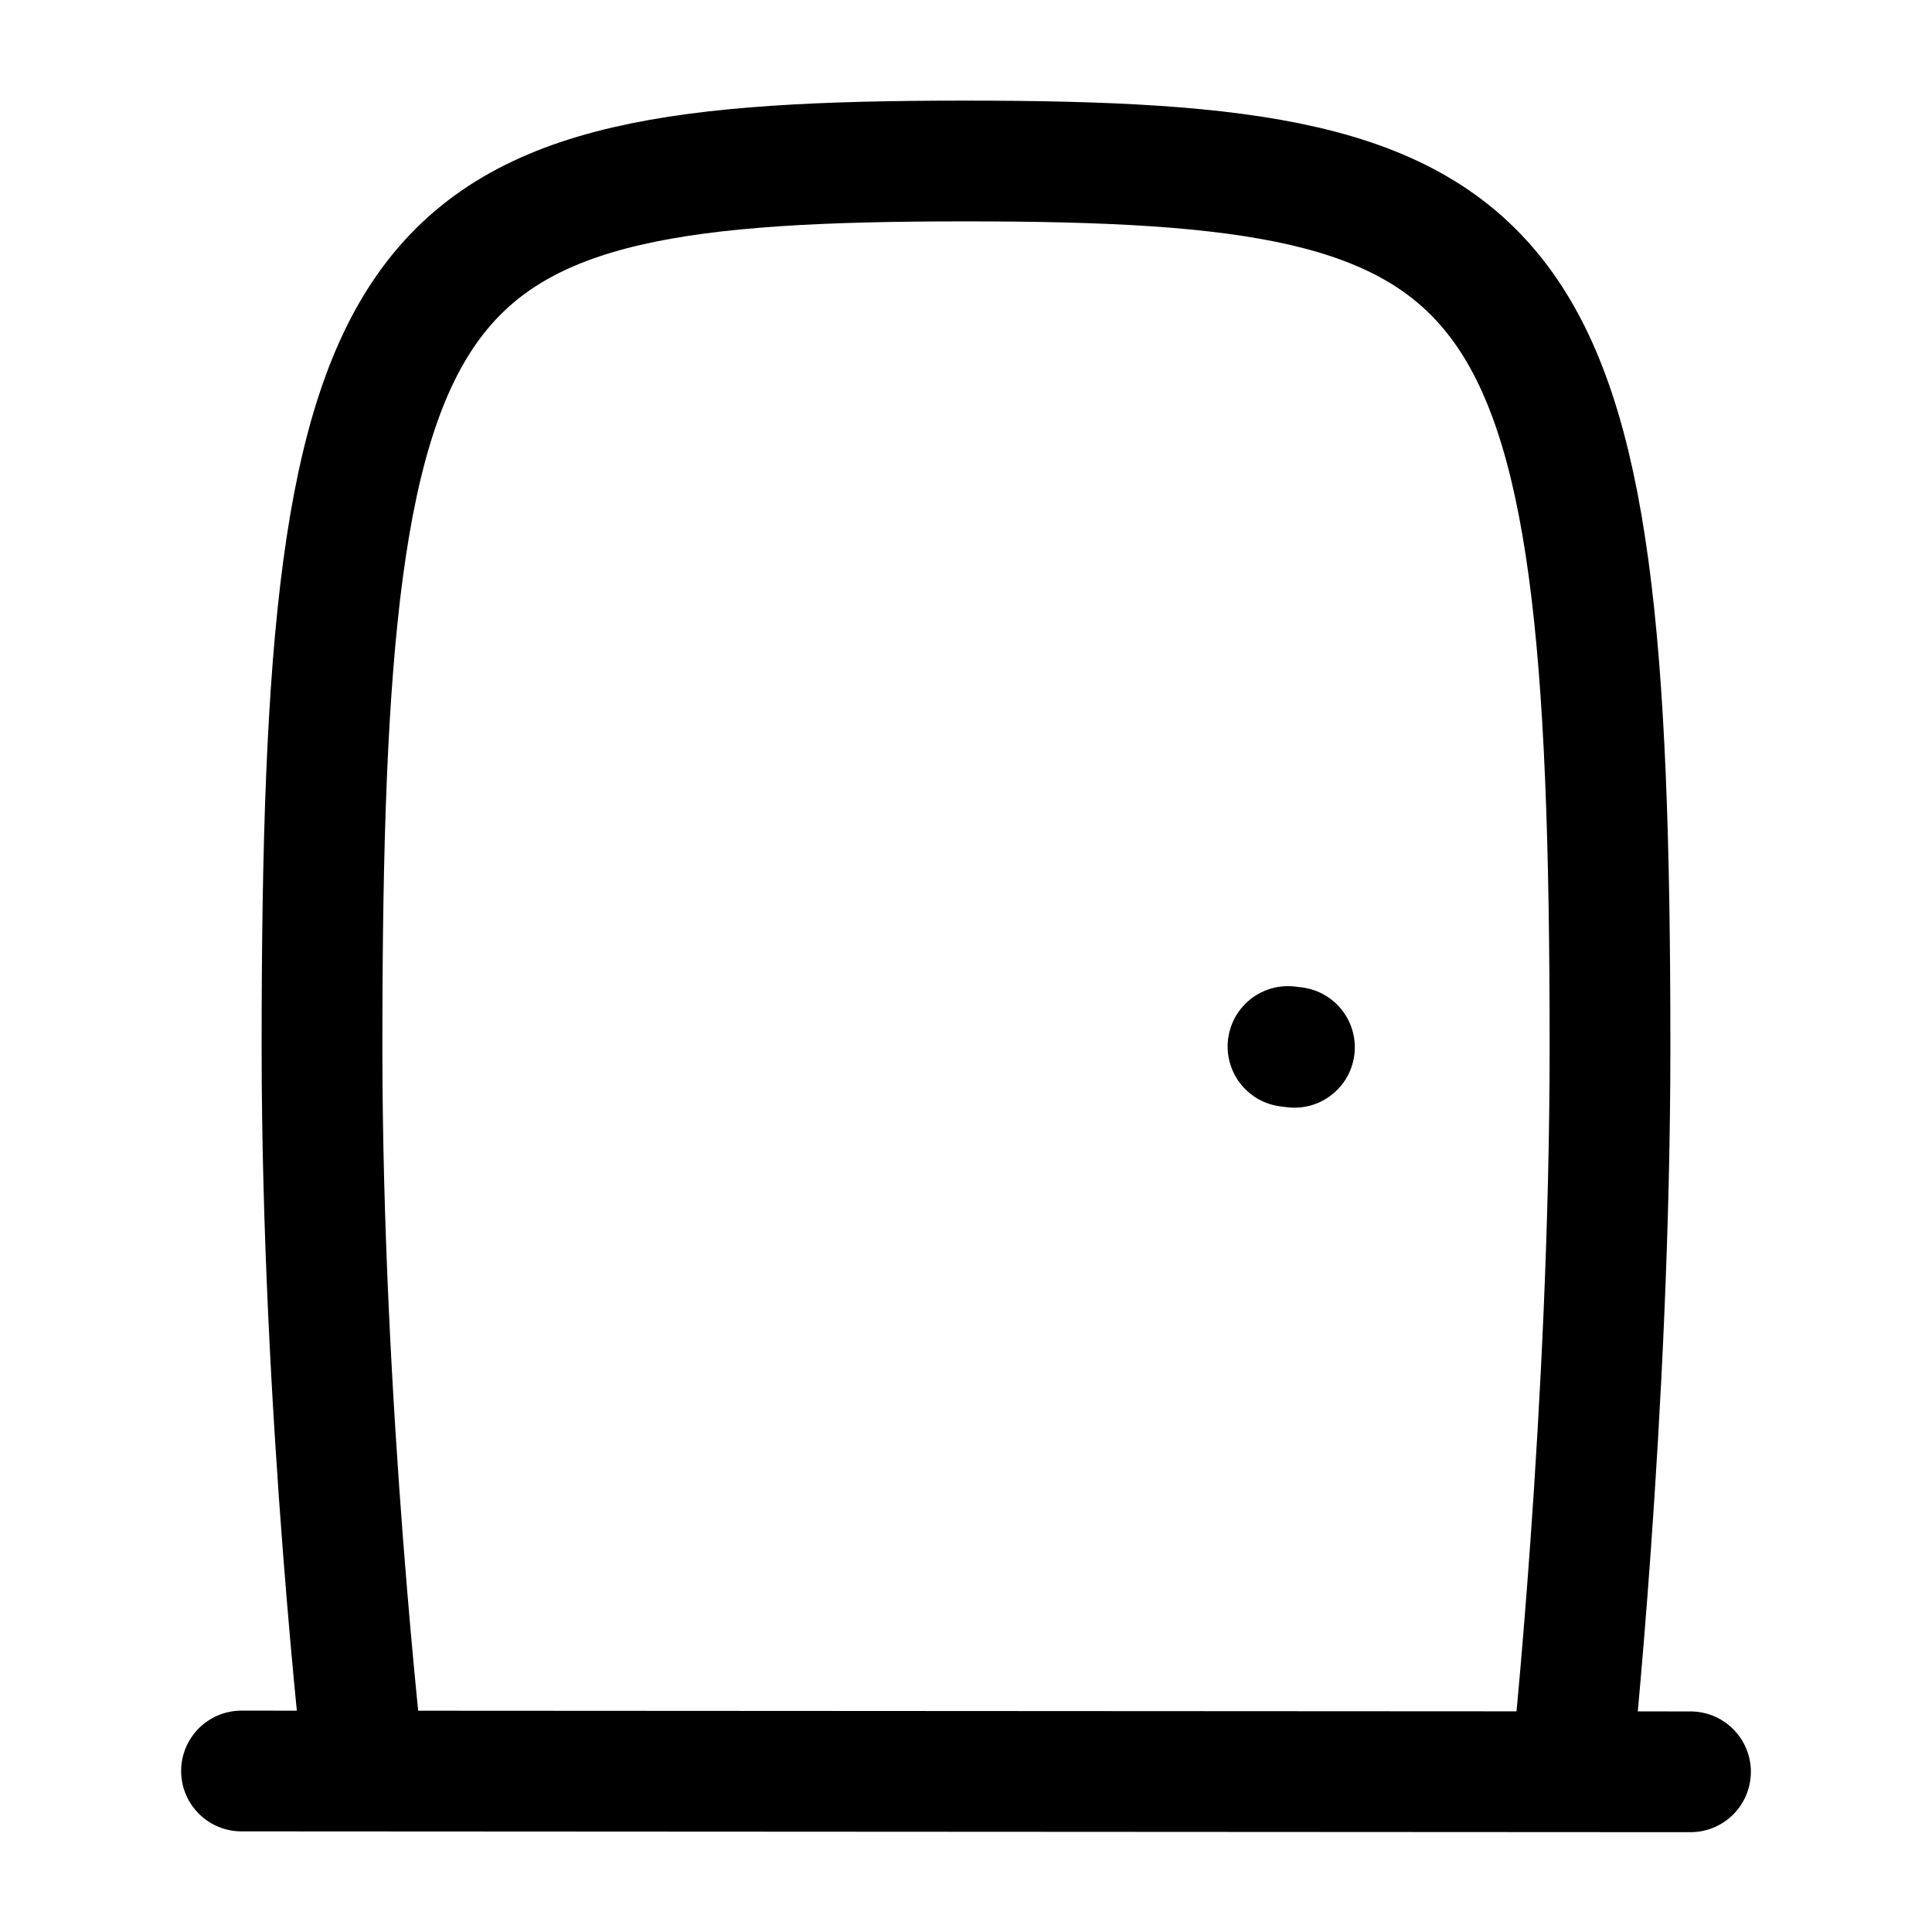
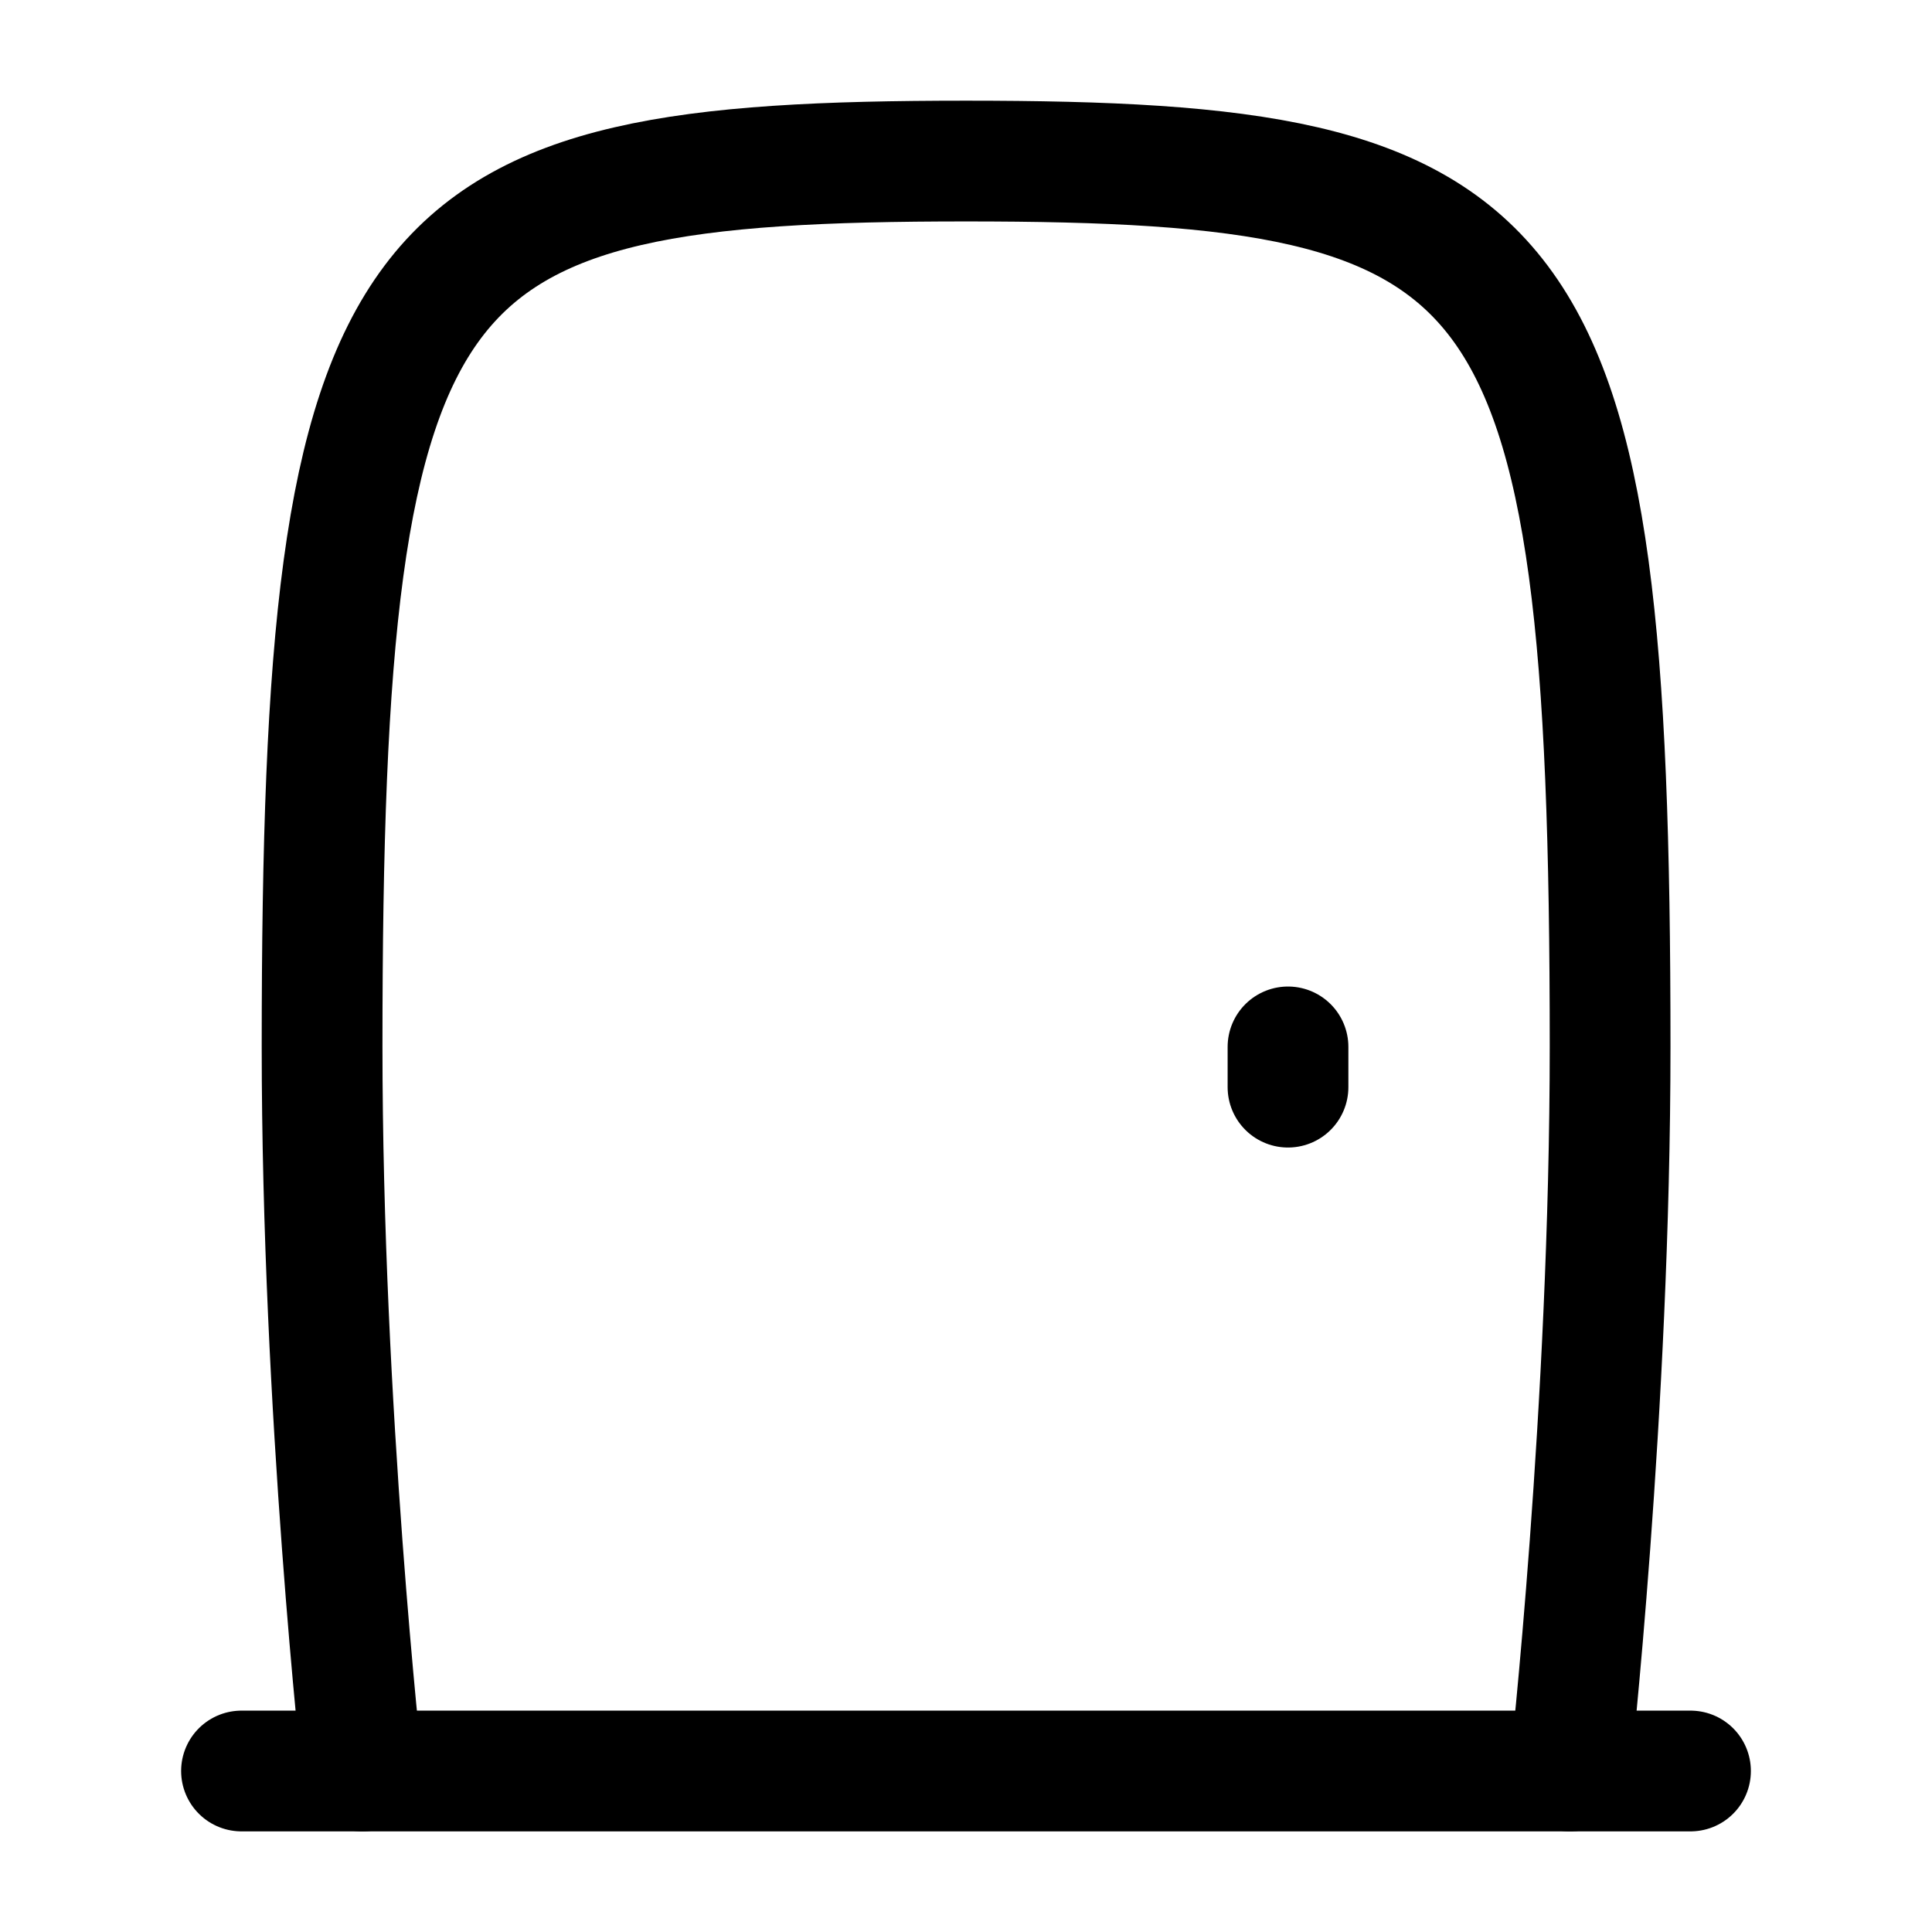
<svg fill="none" stroke="currentColor" stroke-linecap="round" stroke-linejoin="round" stroke-width="1.5" viewBox="0 0 24 24" width="24" height="24">
-   <path d="m3 22 18 .01M19.52 22s.48-4.49.48-9c0-10-1-11-8.01-11S4 3 4 13c0 4.51.52 9 .52 9M16 13l.08.01" />
+   <g>
+     <path d="M3 22h18" />
+     <path d="M-50-67.5s-4.5-.5-9-.5c-10 0-11 1-11 8s1 8 11 8c4.5 0 9-.5 9-.5" transform="matrix(0 .99999 -1.00002 0 -48 72)" />
+     <path d="M16 13.505v-.5" />
+   </g>
</svg>
